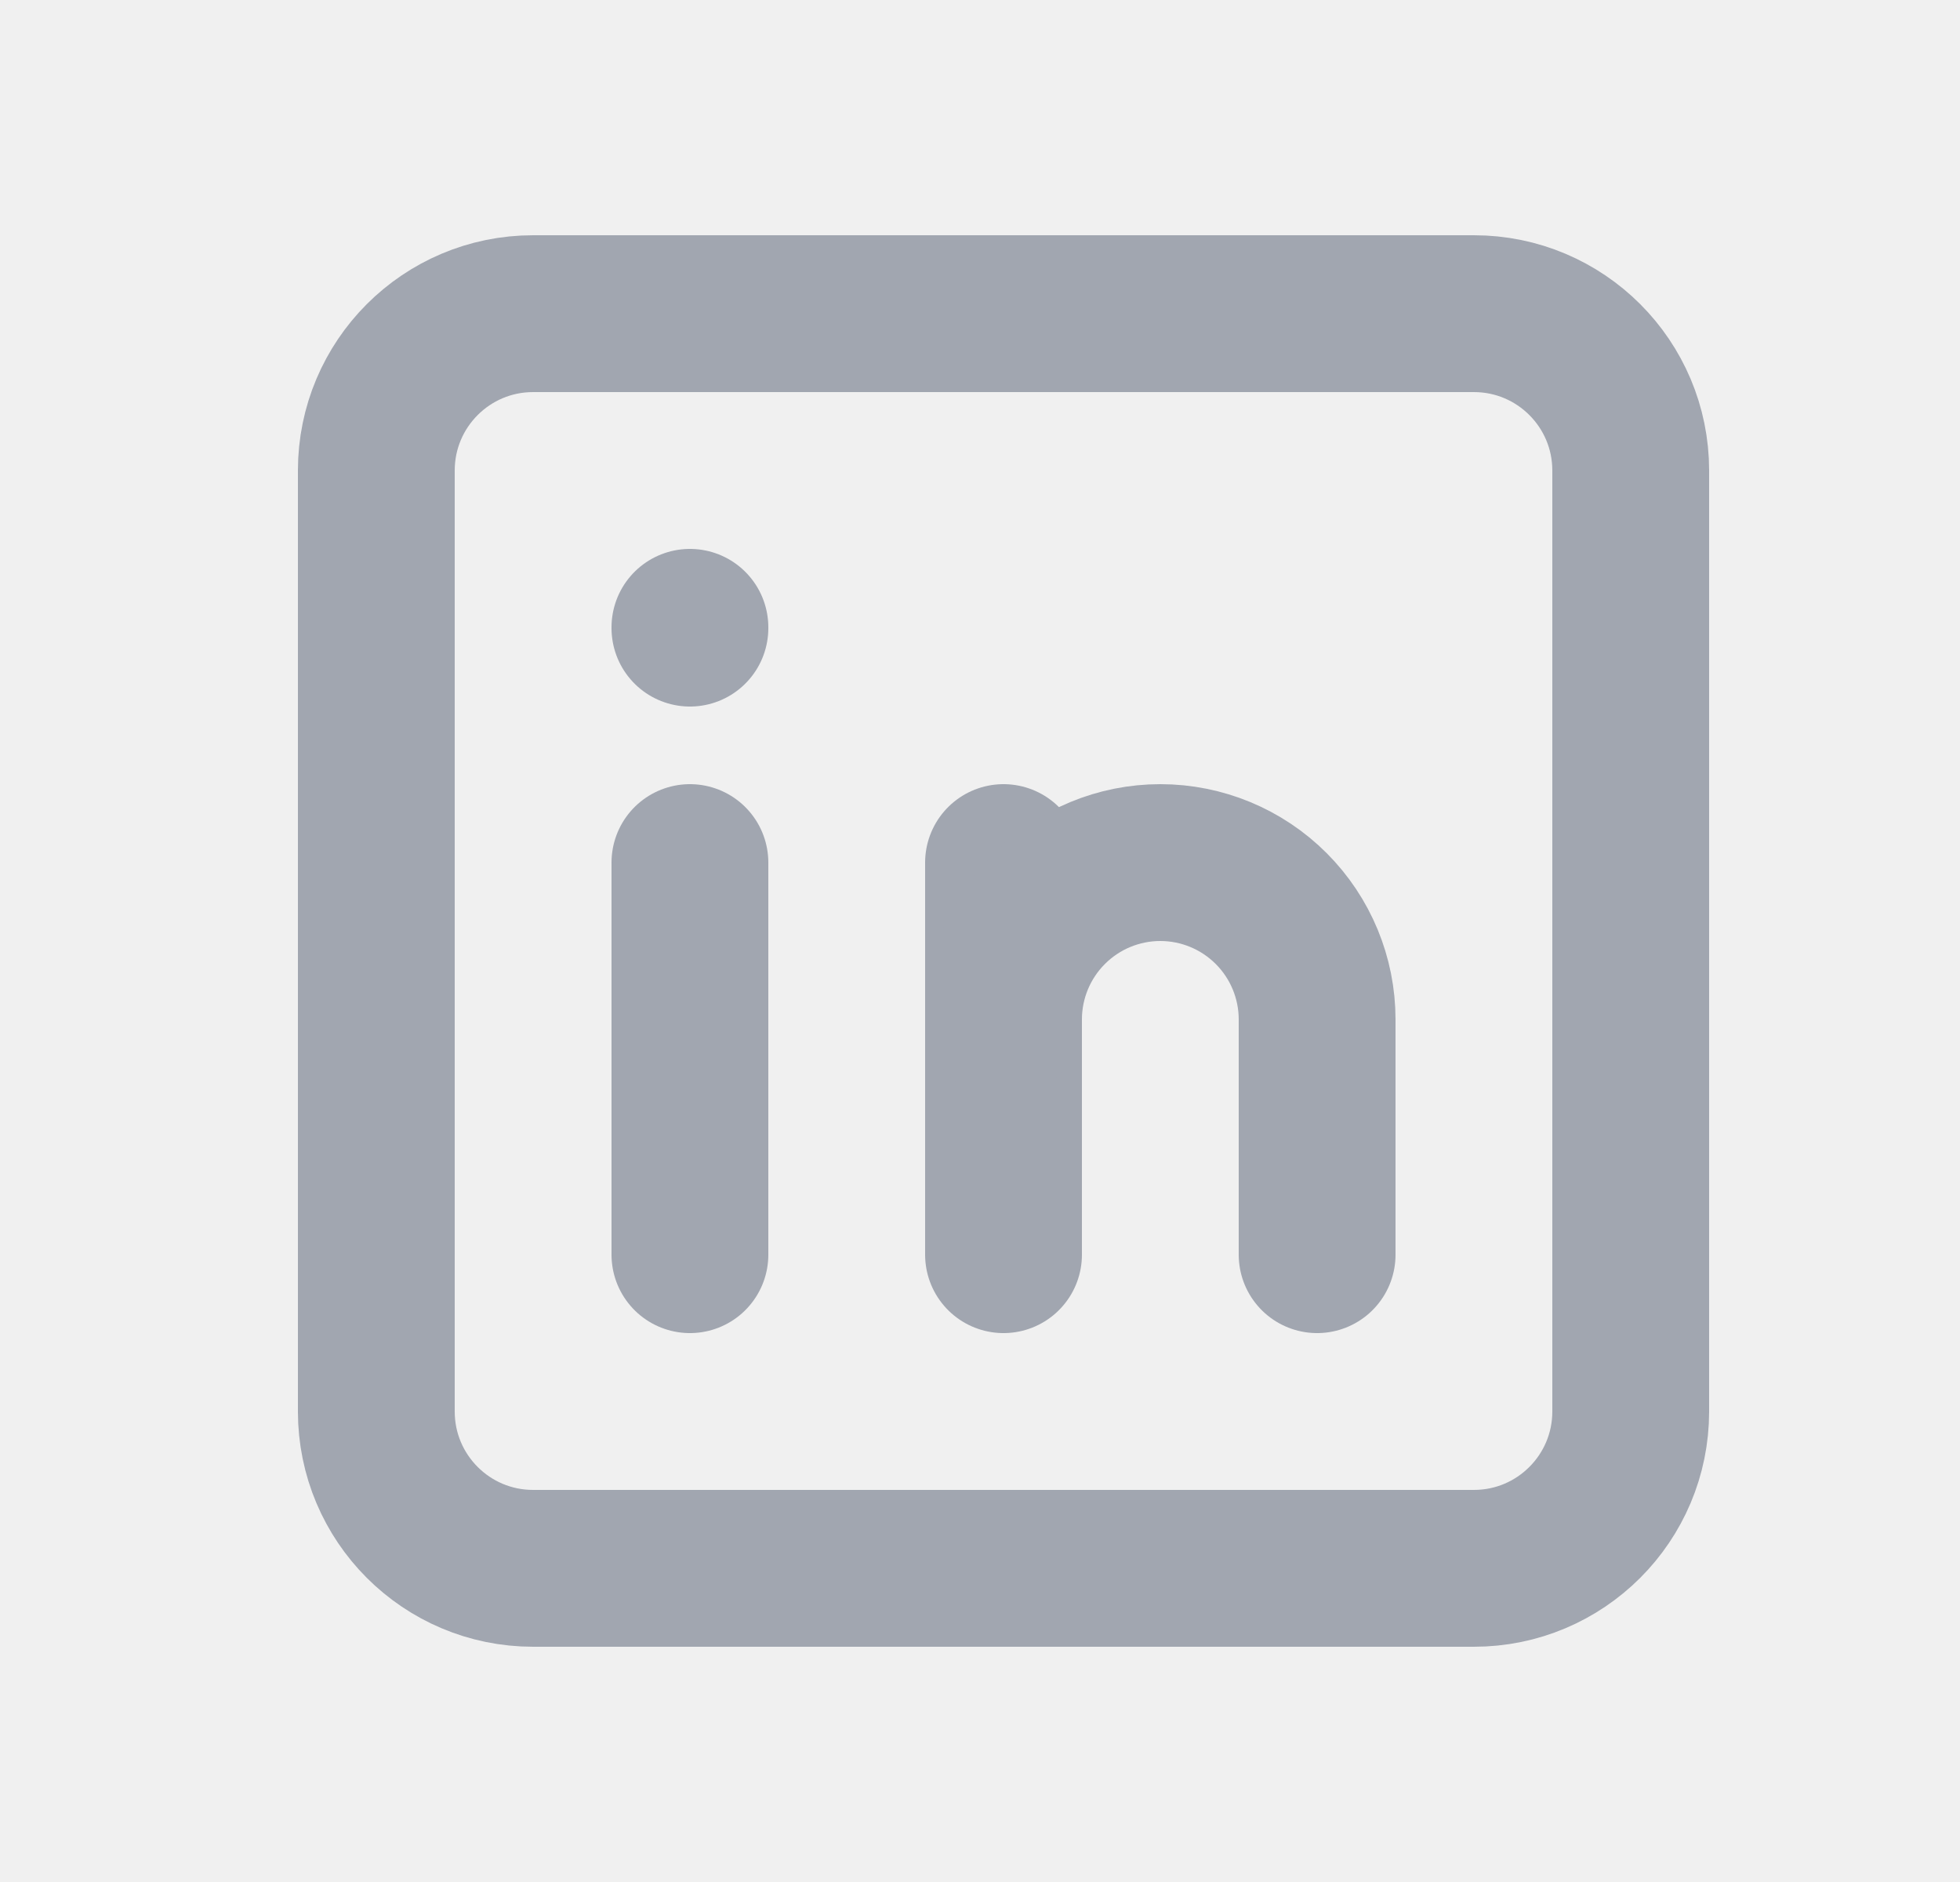
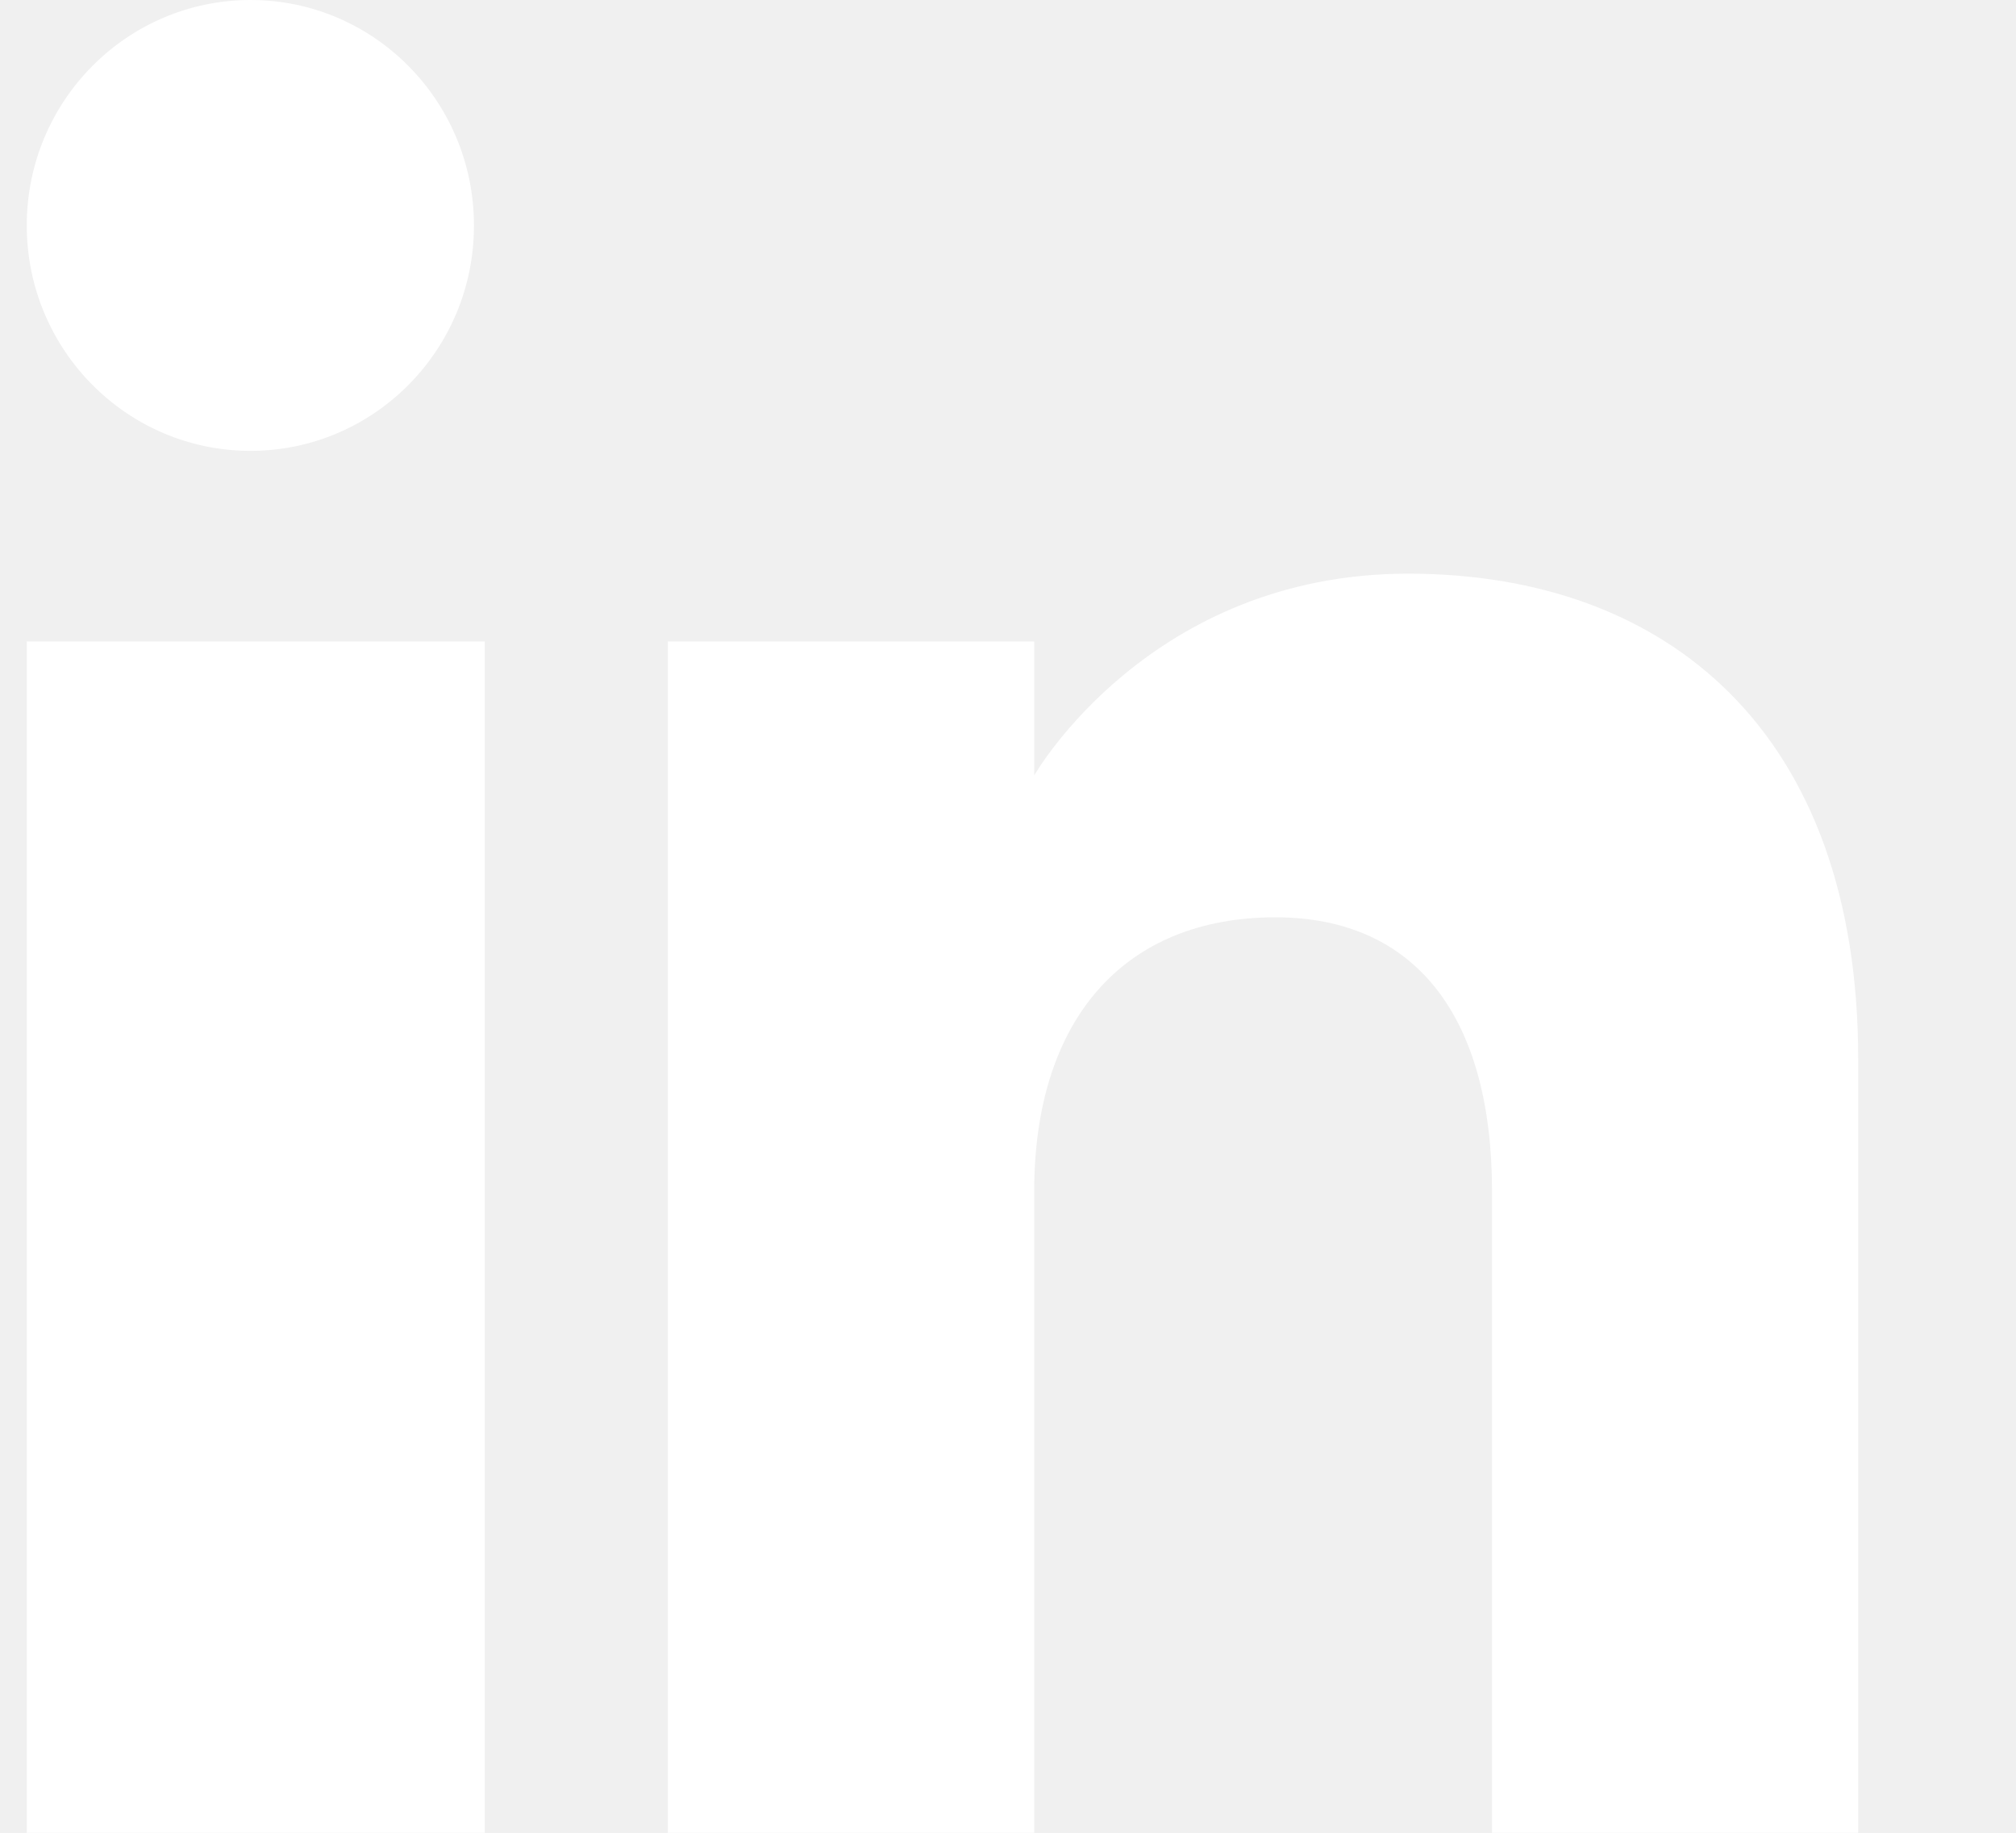
- <svg xmlns="http://www.w3.org/2000/svg" width="25" height="24" viewBox="0 0 25 24" fill="none">
-   <g opacity="0.5" clip-path="url(#clip0_387_21831)">
-     <path d="M18.8 4H6.8C5.695 4 4.8 4.895 4.8 6V18C4.8 19.105 5.695 20 6.8 20H18.8C19.904 20 20.8 19.105 20.8 18V6C20.8 4.895 19.904 4 18.8 4Z" stroke="#515B6F" stroke-width="2" stroke-linecap="round" stroke-linejoin="round" />
-     <path d="M8.8 11V16" stroke="#515B6F" stroke-width="2" stroke-linecap="round" stroke-linejoin="round" />
-     <path d="M8.8 8V8.01" stroke="#515B6F" stroke-width="2" stroke-linecap="round" stroke-linejoin="round" />
-     <path d="M12.8 16V11" stroke="#515B6F" stroke-width="2" stroke-linecap="round" stroke-linejoin="round" />
-     <path d="M16.8 16V13C16.8 12.47 16.589 11.961 16.214 11.586C15.839 11.211 15.33 11 14.8 11C14.269 11 13.761 11.211 13.386 11.586C13.011 11.961 12.8 12.47 12.8 13" stroke="#515B6F" stroke-width="2" stroke-linecap="round" stroke-linejoin="round" />
-   </g>
-   <defs>
-     <clipPath id="clip0_387_21831">
-       <rect width="24" height="24" fill="white" transform="translate(0.799805)" />
-     </clipPath>
-   </defs>
+ <svg xmlns="http://www.w3.org/2000/svg" width="11" height="10" viewBox="0 0 11 10" fill="none">
+   <path fill-rule="evenodd" clip-rule="evenodd" d="M10.139 10H8.141V6.5C8.141 5.54 7.718 5.005 6.959 5.005C6.133 5.005 5.643 5.563 5.643 6.5V10H3.644V3.5H5.643V4.231C5.643 4.231 6.27 3.13 7.683 3.13C9.096 3.13 10.139 3.993 10.139 5.779V10ZM1.367 2.46C0.693 2.46 0.146 1.909 0.146 1.23C0.146 0.551 0.693 0 1.367 0C2.04 0 2.586 0.551 2.586 1.23C2.587 1.909 2.04 2.46 1.367 2.46ZM0.146 10H2.645V3.5H0.146V10Z" fill="white" />
</svg>
